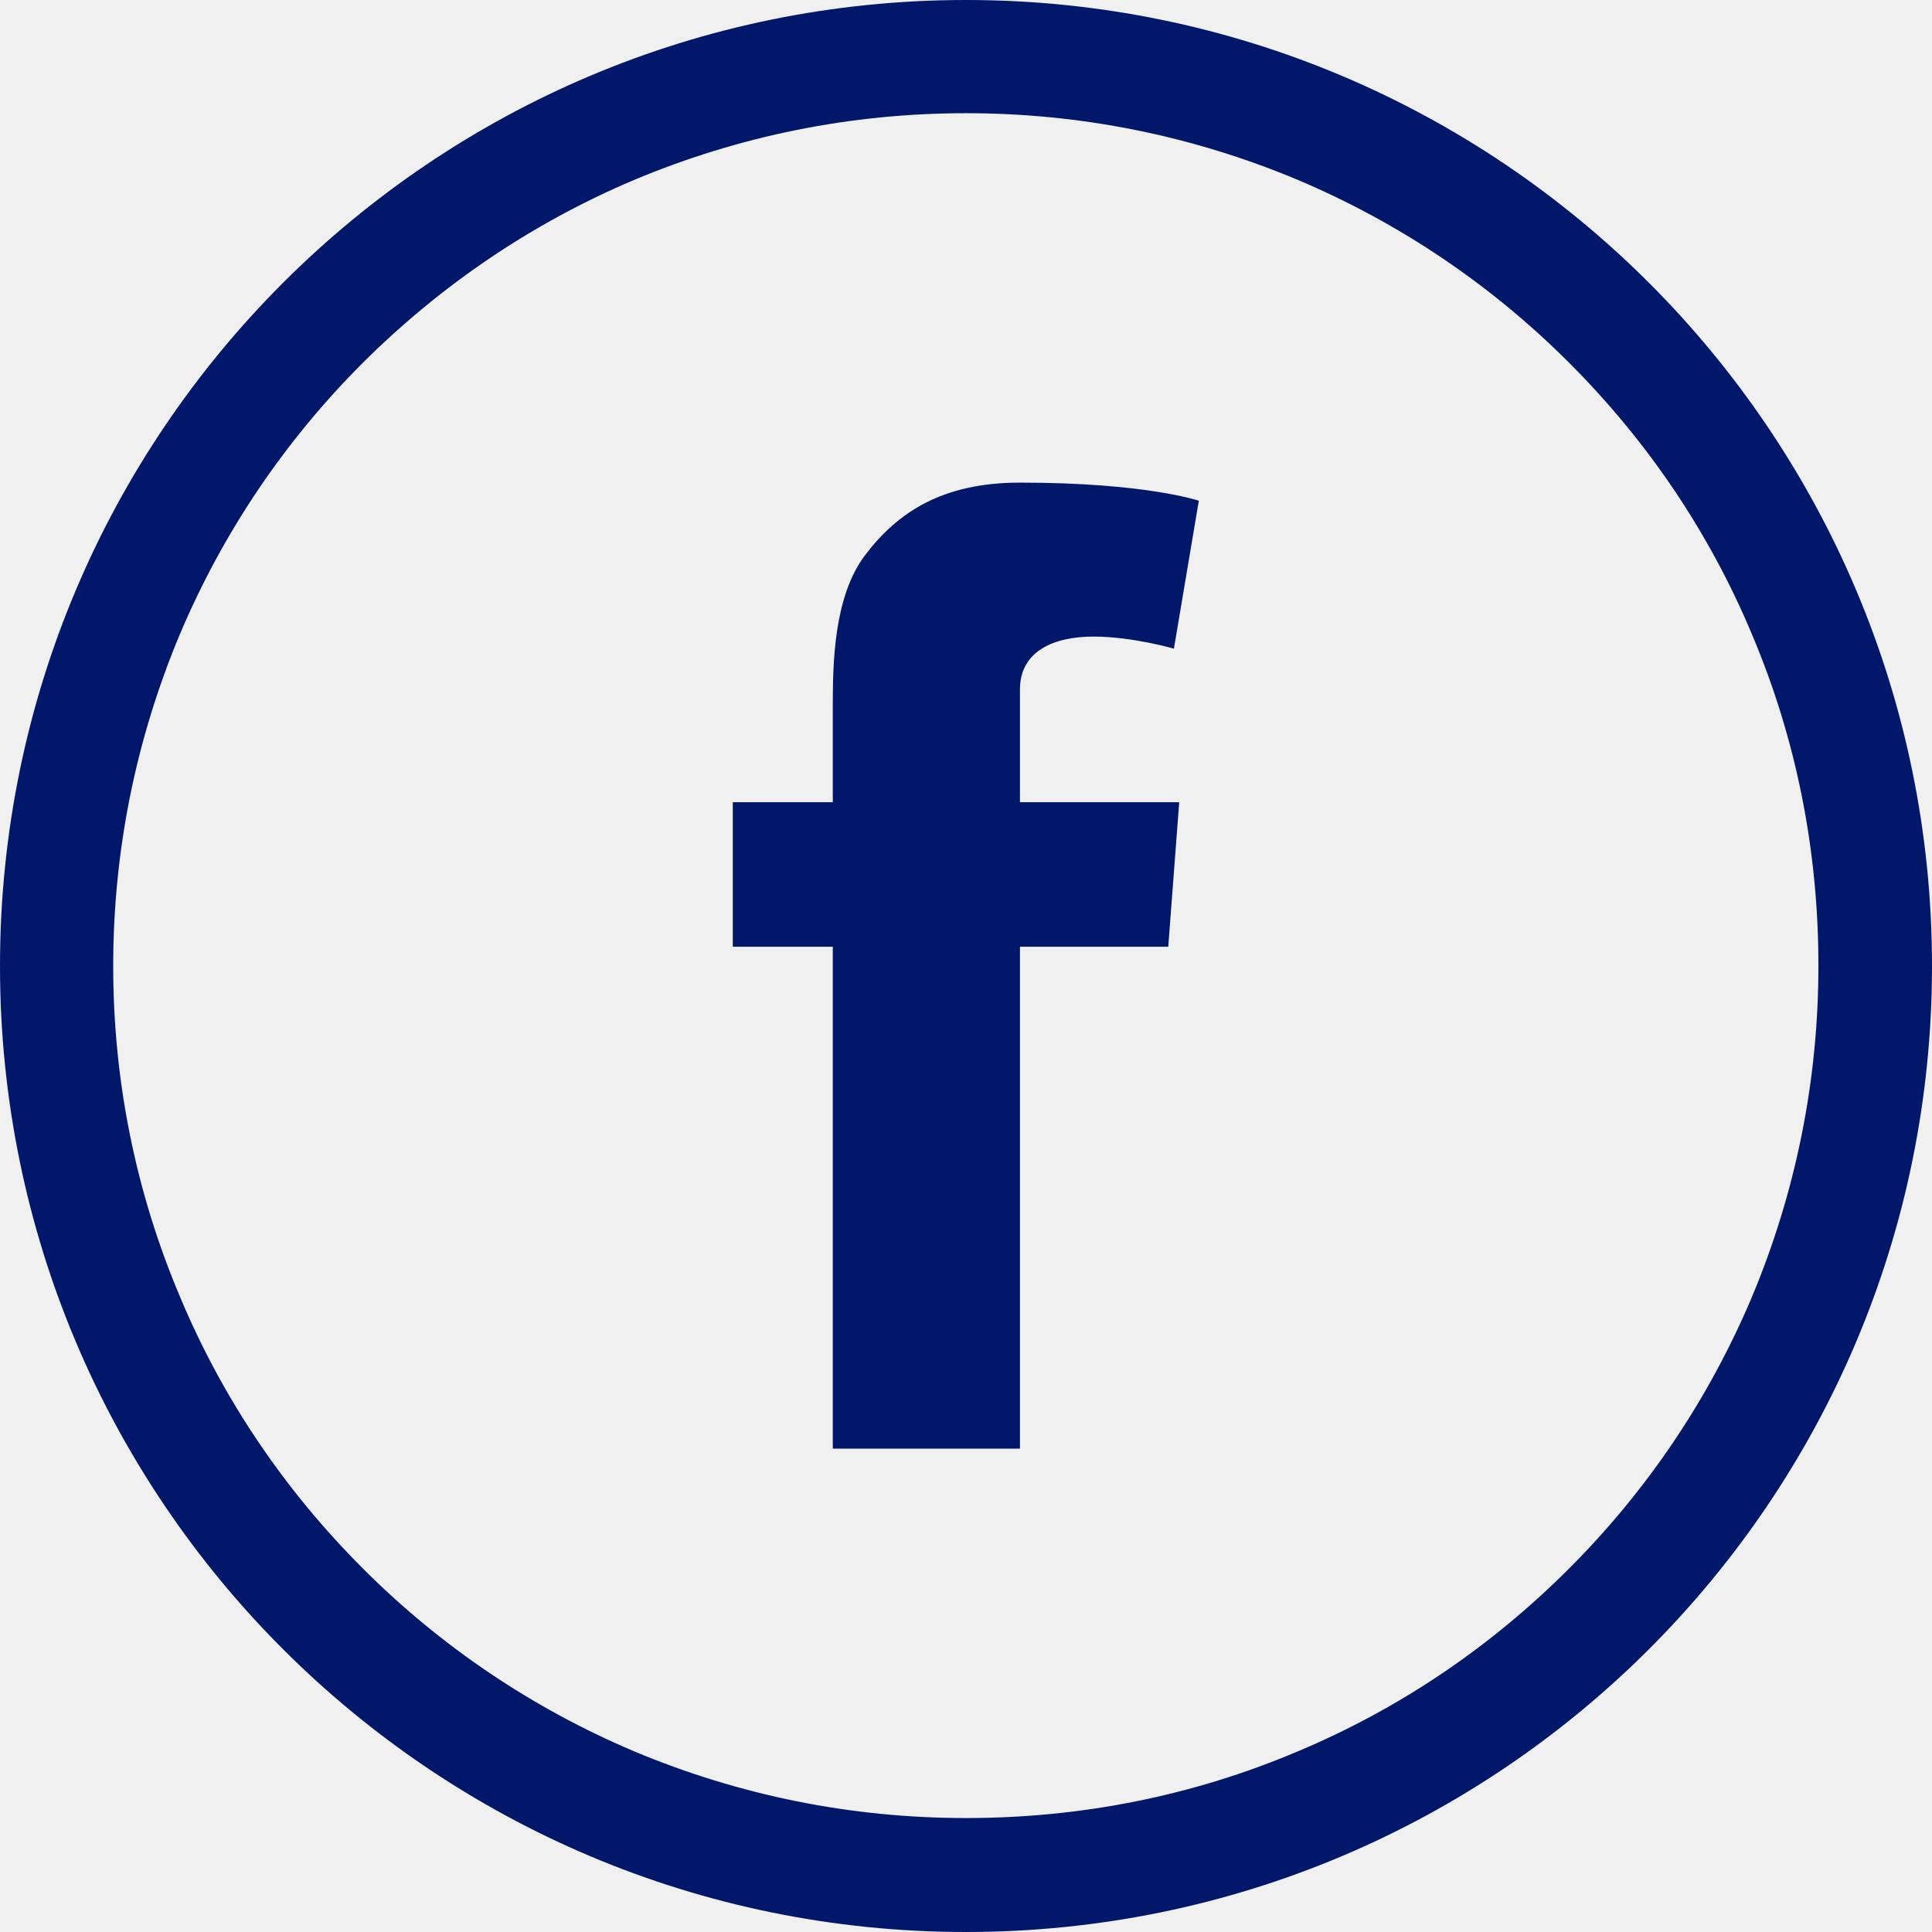
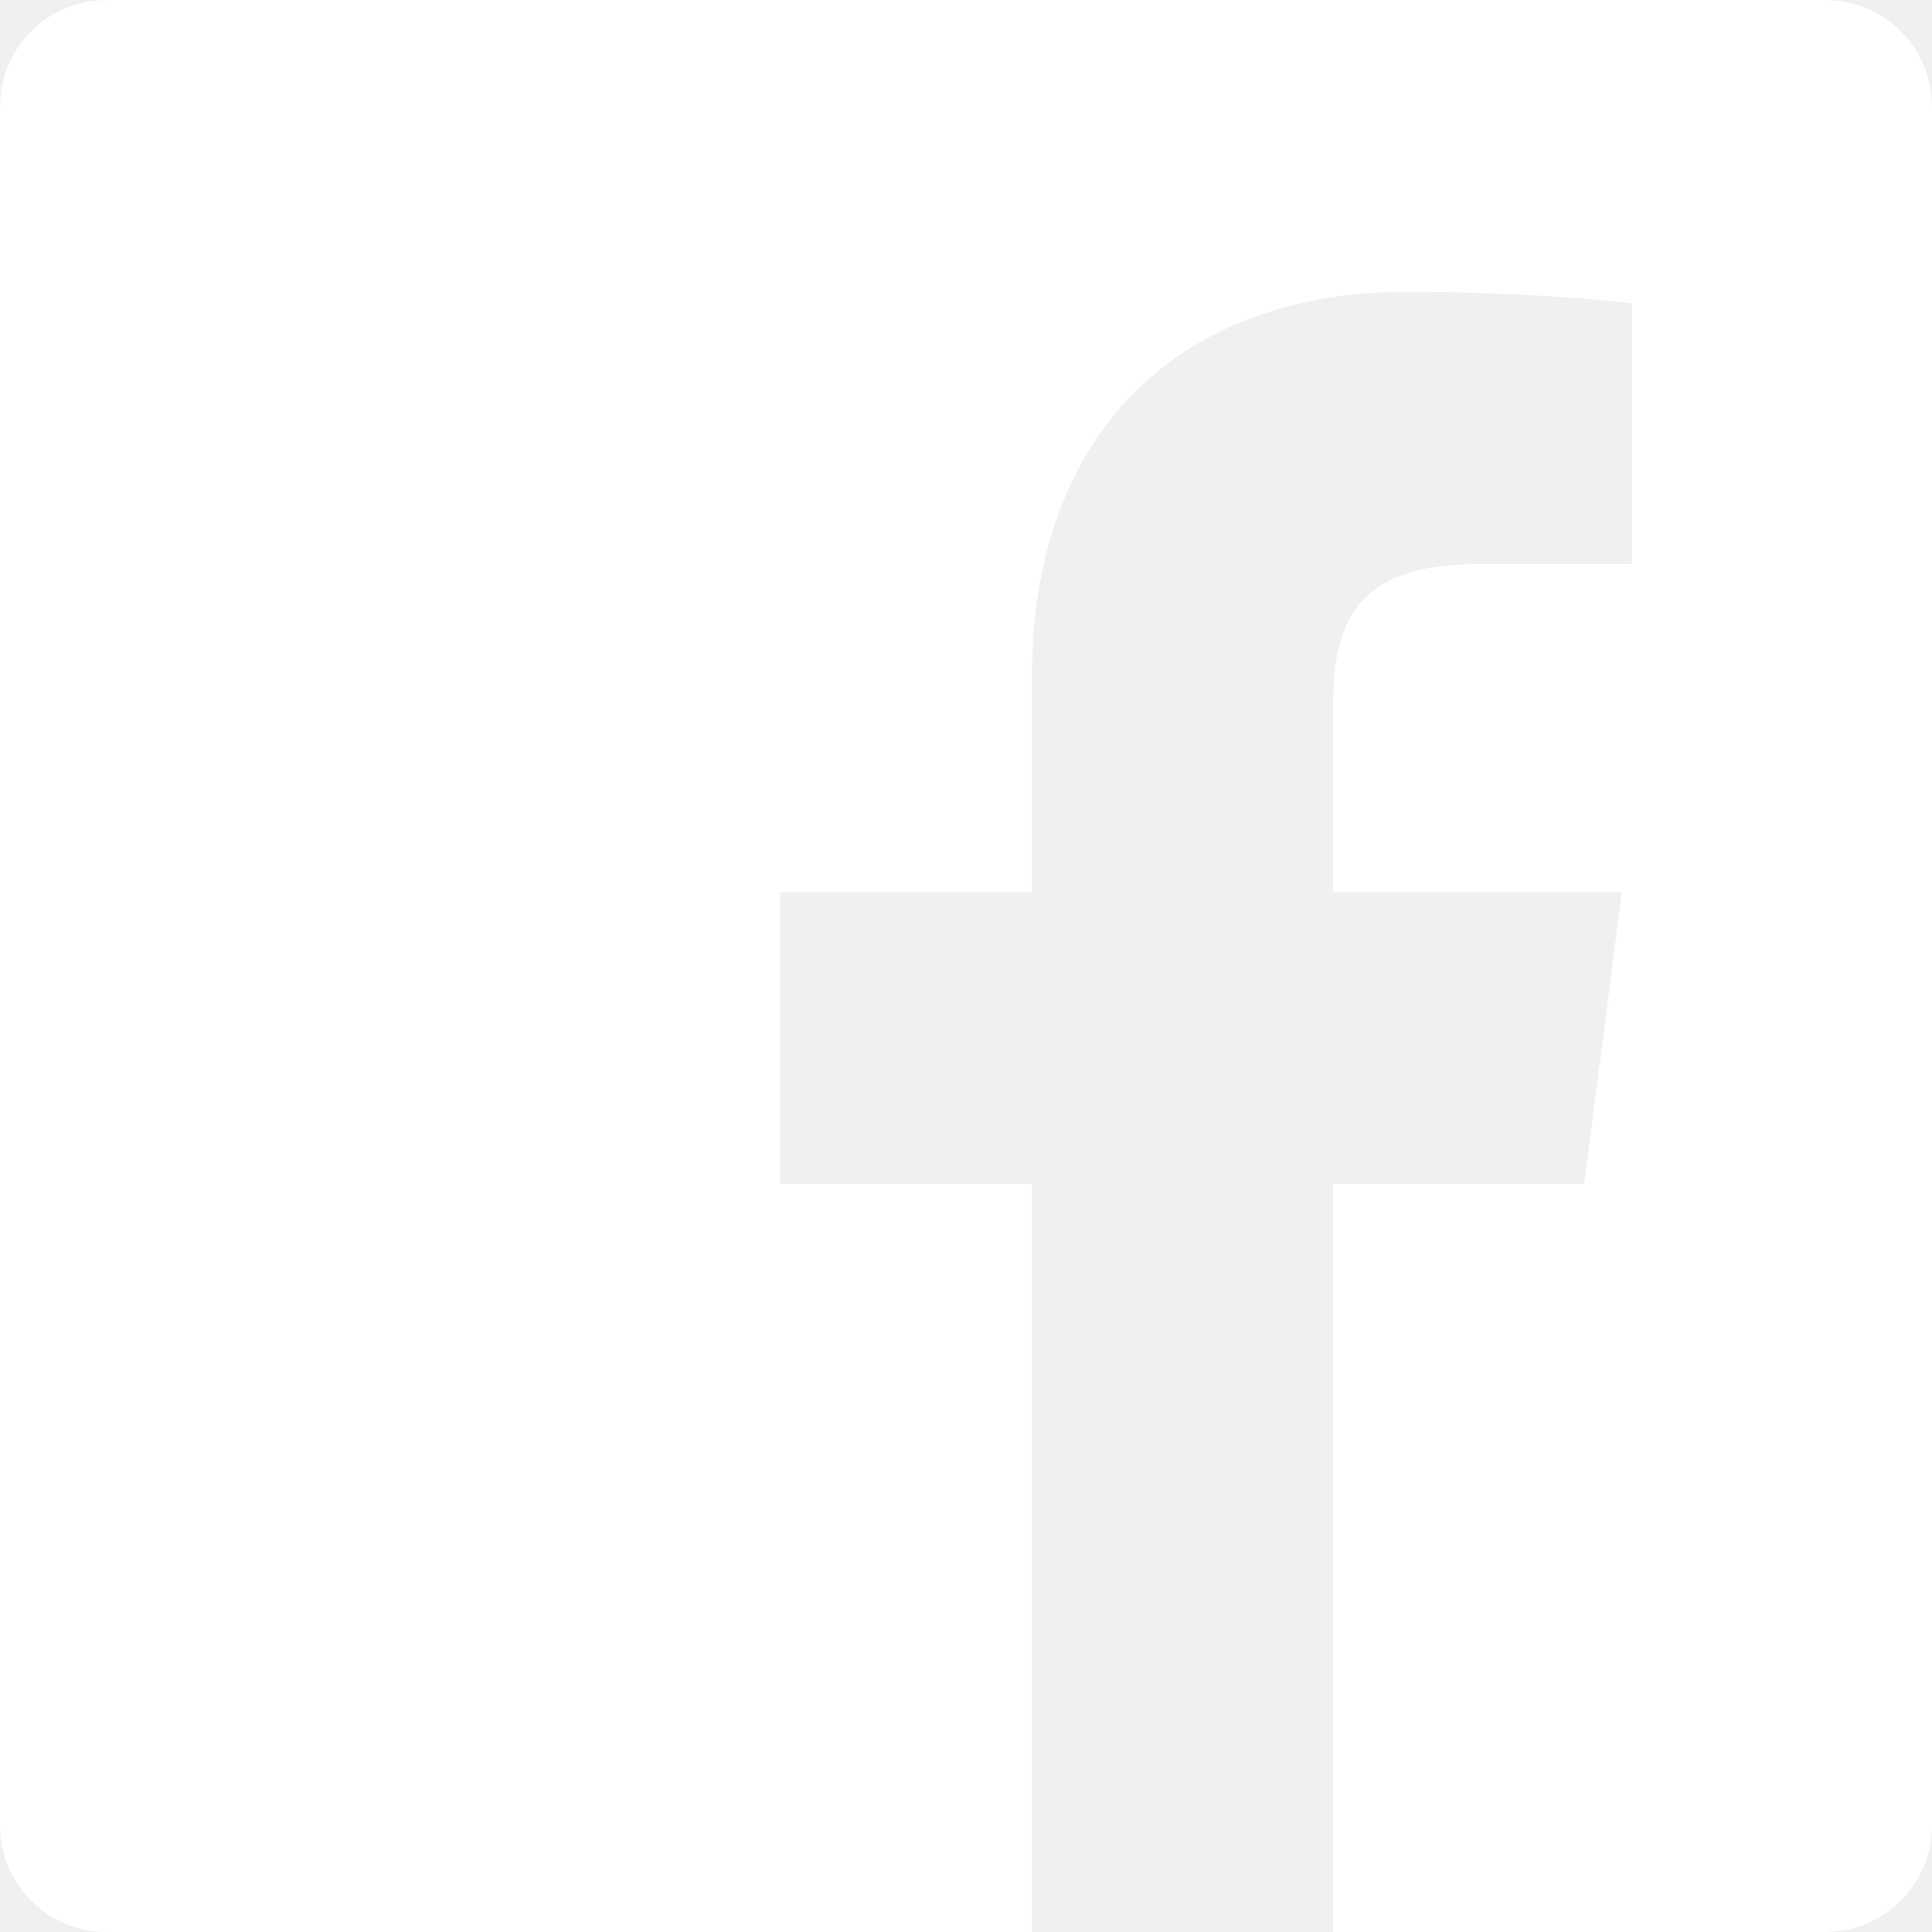
- <svg xmlns="http://www.w3.org/2000/svg" fill="#00176a" height="200px" width="200px" version="1.1" id="Layer_1" viewBox="-143 145 512 512" xml:space="preserve">
-   <g id="SVGRepo_bgCarrier" stroke-width="0" />
-   <g id="SVGRepo_tracerCarrier" stroke-linecap="round" stroke-linejoin="round" />
-   <g id="SVGRepo_iconCarrier">
-     <g>
-       <path d="M113,145c-141.4,0-256,114.6-256,256s114.6,256,256,256s256-114.6,256-256S254.4,145,113,145z M272.8,560.7 c-20.8,20.8-44.9,37.1-71.8,48.4c-27.8,11.8-57.4,17.7-88,17.7c-30.5,0-60.1-6-88-17.7c-26.9-11.4-51.1-27.7-71.8-48.4 c-20.8-20.8-37.1-44.9-48.4-71.8C-107,461.1-113,431.5-113,401s6-60.1,17.7-88c11.4-26.9,27.7-51.1,48.4-71.8 c20.9-20.8,45-37.1,71.9-48.5C52.9,181,82.5,175,113,175s60.1,6,88,17.7c26.9,11.4,51.1,27.7,71.8,48.4 c20.8,20.8,37.1,44.9,48.4,71.8c11.8,27.8,17.7,57.4,17.7,88c0,30.5-6,60.1-17.7,88C309.8,515.8,293.5,540,272.8,560.7z" />
-       <path d="M146.8,313.7c10.3,0,21.3,3.2,21.3,3.2l6.6-39.2c0,0-14-4.8-47.4-4.8c-20.5,0-32.4,7.8-41.1,19.3 c-8.2,10.9-8.5,28.4-8.5,39.7v25.7H51.2v38.3h26.5v133h49.6v-133h39.3l2.9-38.3h-42.2v-29.9C127.3,317.4,136.5,313.7,146.8,313.7z" />
+ <svg xmlns="http://www.w3.org/2000/svg" width="800px" height="800px" viewBox="0 0 48 48" version="1.1">
+   <defs>
+ 
+ </defs>
+   <g id="Icons" stroke="none" stroke-width="1" fill="none" fill-rule="evenodd">
+     <g id="Color-" transform="translate(-200, -160)" fill="#fff">
+       <path d="M225.638,208 L202.649,208 C201.186,208 200,206.814 200,205.351 L200,162.649 C200,161.186 201.186,160 202.649,160 L245.351,160 C246.814,160 248,161.186 248,162.649 L248,205.351 C248,206.814 246.814,208 245.351,208 L233.119,208 L233.119,189.412 L239.359,189.412 L240.293,182.168 L233.119,182.168 L233.119,177.543 C233.119,175.445 233.702,174.016 236.709,174.016 L240.545,174.014 L240.545,167.535 C239.882,167.447 237.605,167.25 234.956,167.25 C229.425,167.25 225.638,170.626 225.638,176.825 L225.638,182.168 L219.383,182.168 L219.383,189.412 L225.638,189.412 L225.638,208 L225.638,208 Z" id="Facebook">
+ 
+ </path>
    </g>
  </g>
</svg>
